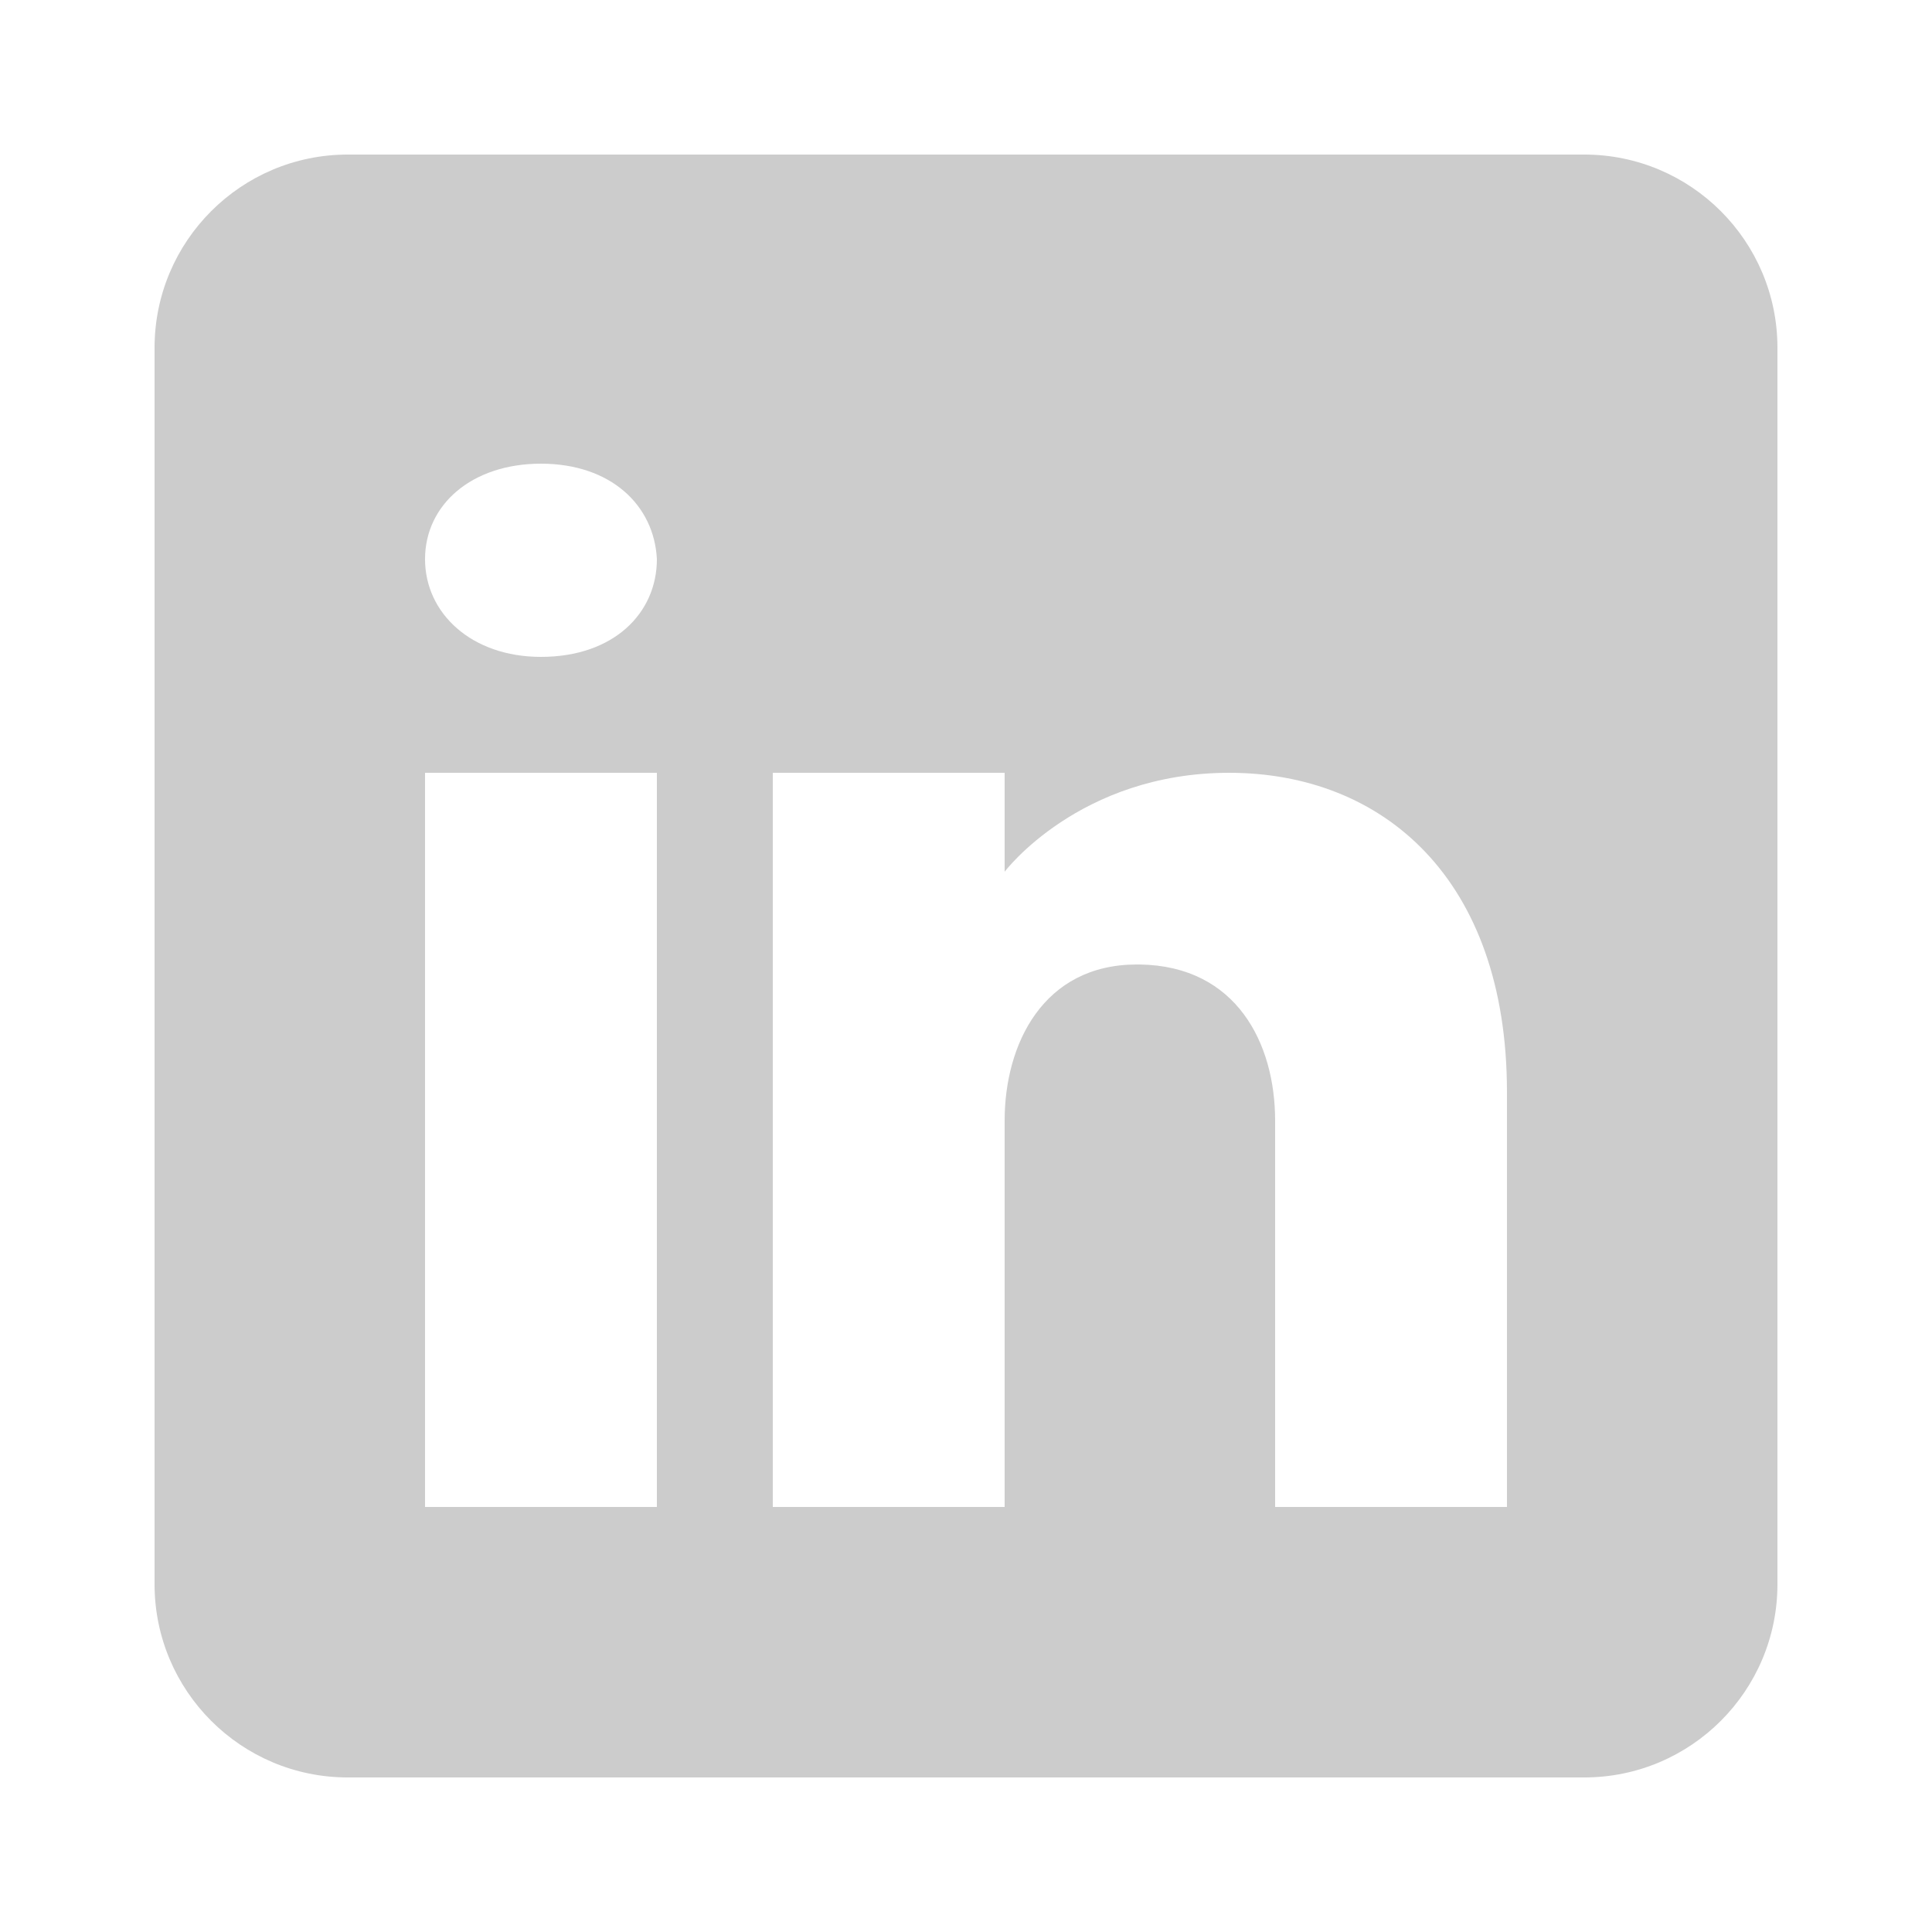
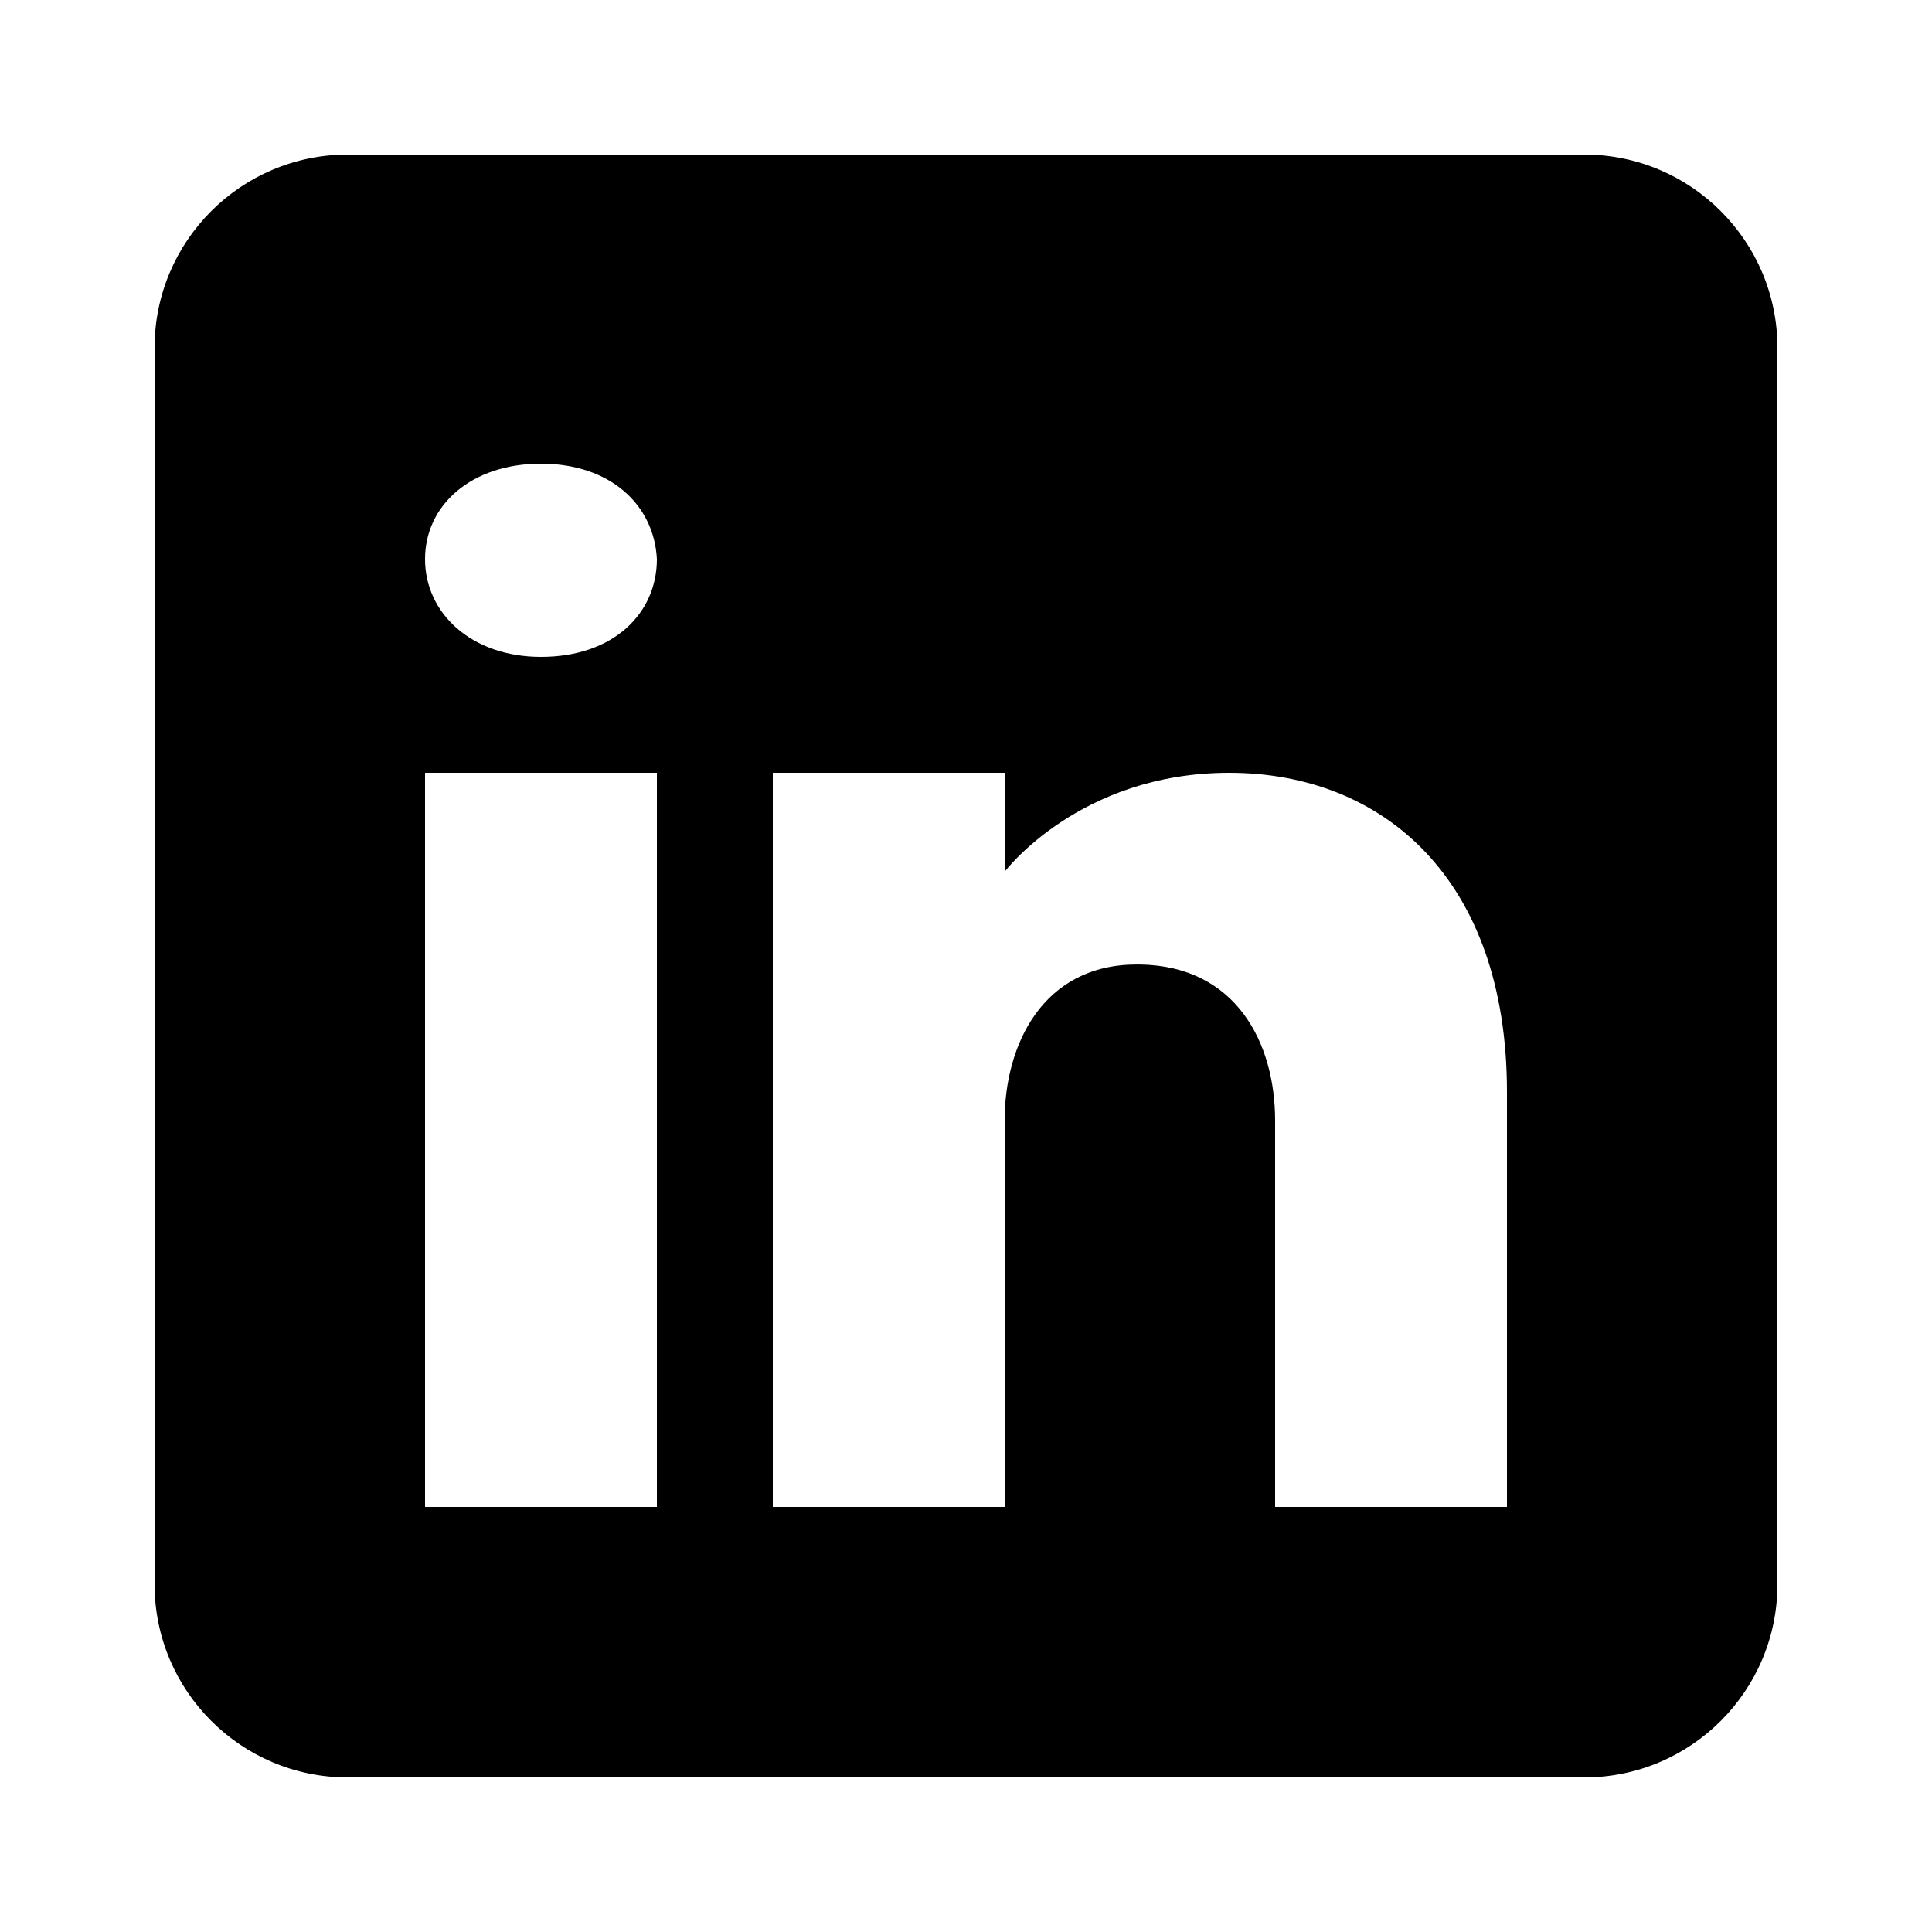
<svg xmlns="http://www.w3.org/2000/svg" width="100pt" height="100pt" viewBox="0 0 100 100" version="1.1">
  <g id="surface926778">
-     <path style=" stroke:none;fill-rule:nonzero;fill:rgb(80%,80%,80%);fill-opacity:1;" d="M 82 8 L 18 8 C 12.48 8 8 12.48 8 18 L 8 82 C 8 87.52 12.48 92 18 92 L 82 92 C 87.52 92 92 87.52 92 82 L 92 18 C 92 12.48 87.52 8 82 8 Z M 34 40 L 34 78 L 22 78 L 22 40 Z M 22 28.941 C 22 26.141 24.398 24 28 24 C 31.602 24 33.859 26.141 34 28.941 C 34 31.738 31.762 34 28 34 C 24.398 34 22 31.738 22 28.941 Z M 78 78 L 66 78 C 66 78 66 59.48 66 58 C 66 54 64 50 59 49.922 L 58.84 49.922 C 54 49.922 52 54.039 52 58 C 52 59.82 52 78 52 78 L 40 78 L 40 40 L 52 40 L 52 45.121 C 52 45.121 55.859 40 63.621 40 C 71.559 40 78 45.461 78 56.52 Z M 78 78 " />
+     <path style=" stroke:current;fill-rule:nonzero;fill:current;fill-opacity:1;" d="M 82 8 L 18 8 C 12.48 8 8 12.48 8 18 L 8 82 C 8 87.52 12.48 92 18 92 L 82 92 C 87.52 92 92 87.52 92 82 L 92 18 C 92 12.48 87.52 8 82 8 Z M 34 40 L 34 78 L 22 78 L 22 40 Z M 22 28.941 C 22 26.141 24.398 24 28 24 C 31.602 24 33.859 26.141 34 28.941 C 34 31.738 31.762 34 28 34 C 24.398 34 22 31.738 22 28.941 Z M 78 78 L 66 78 C 66 78 66 59.48 66 58 C 66 54 64 50 59 49.922 L 58.84 49.922 C 54 49.922 52 54.039 52 58 C 52 59.82 52 78 52 78 L 40 78 L 40 40 L 52 40 L 52 45.121 C 52 45.121 55.859 40 63.621 40 C 71.559 40 78 45.461 78 56.52 Z M 78 78 " />
  </g>
</svg>
